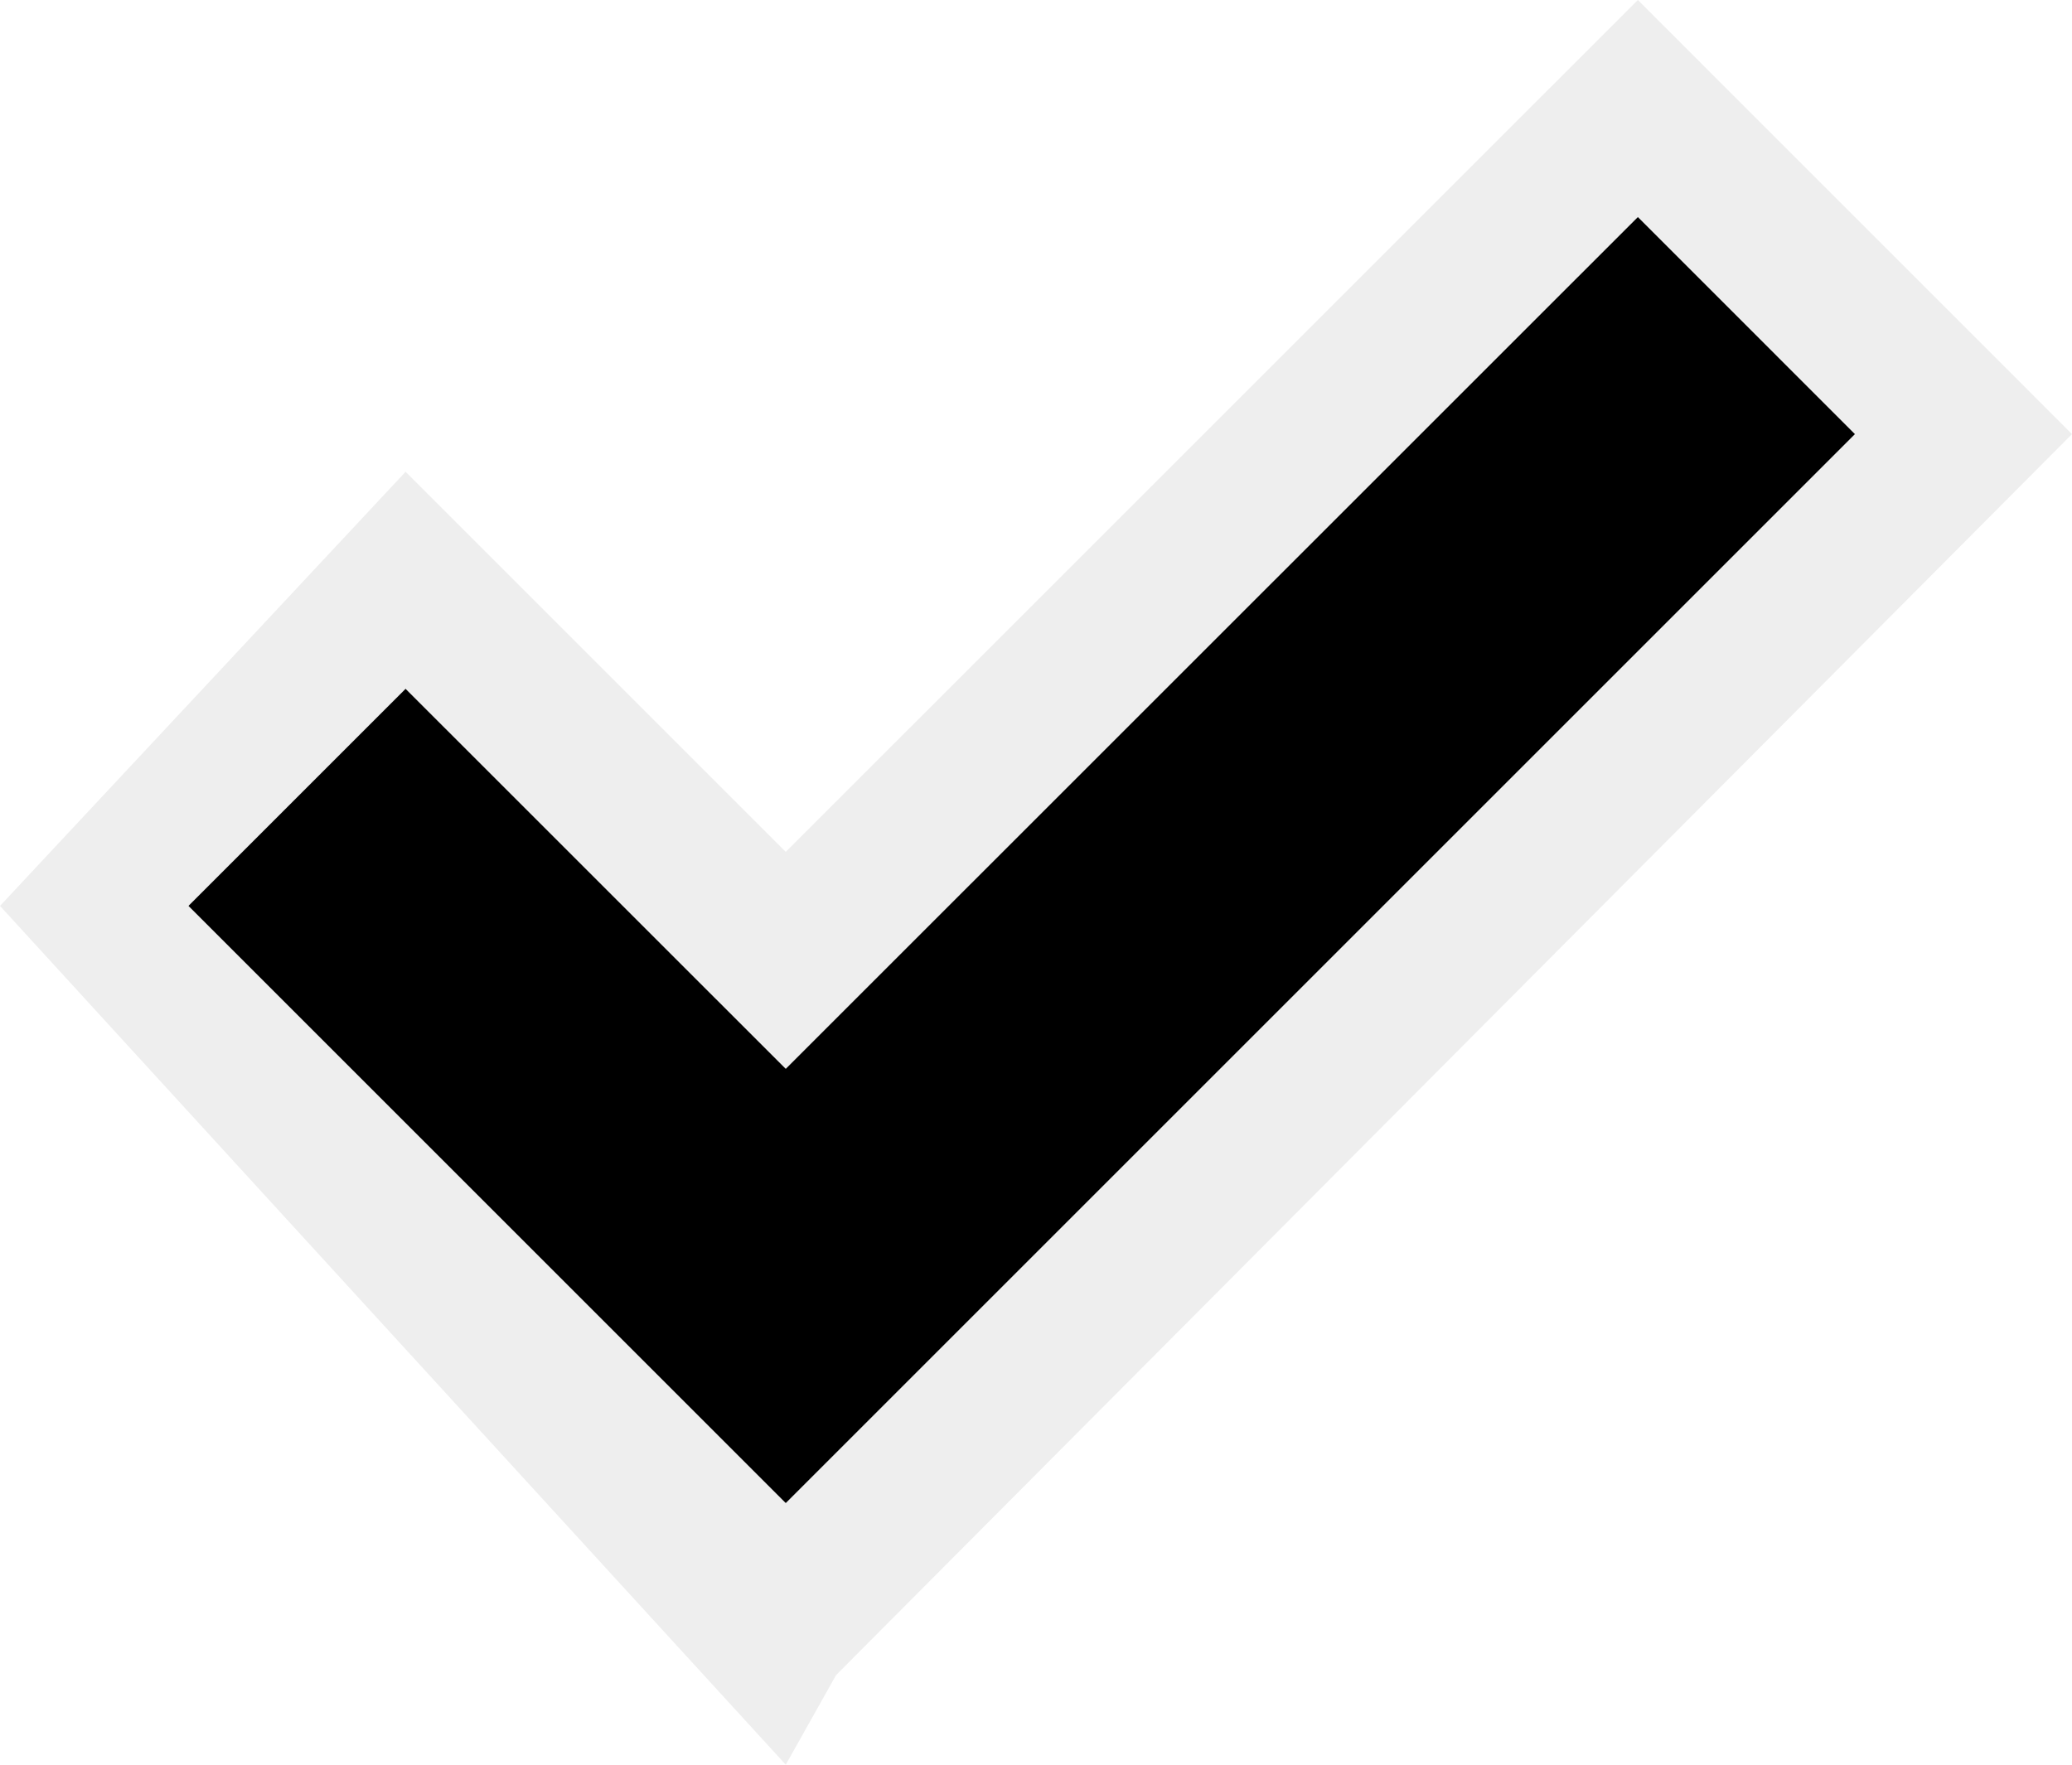
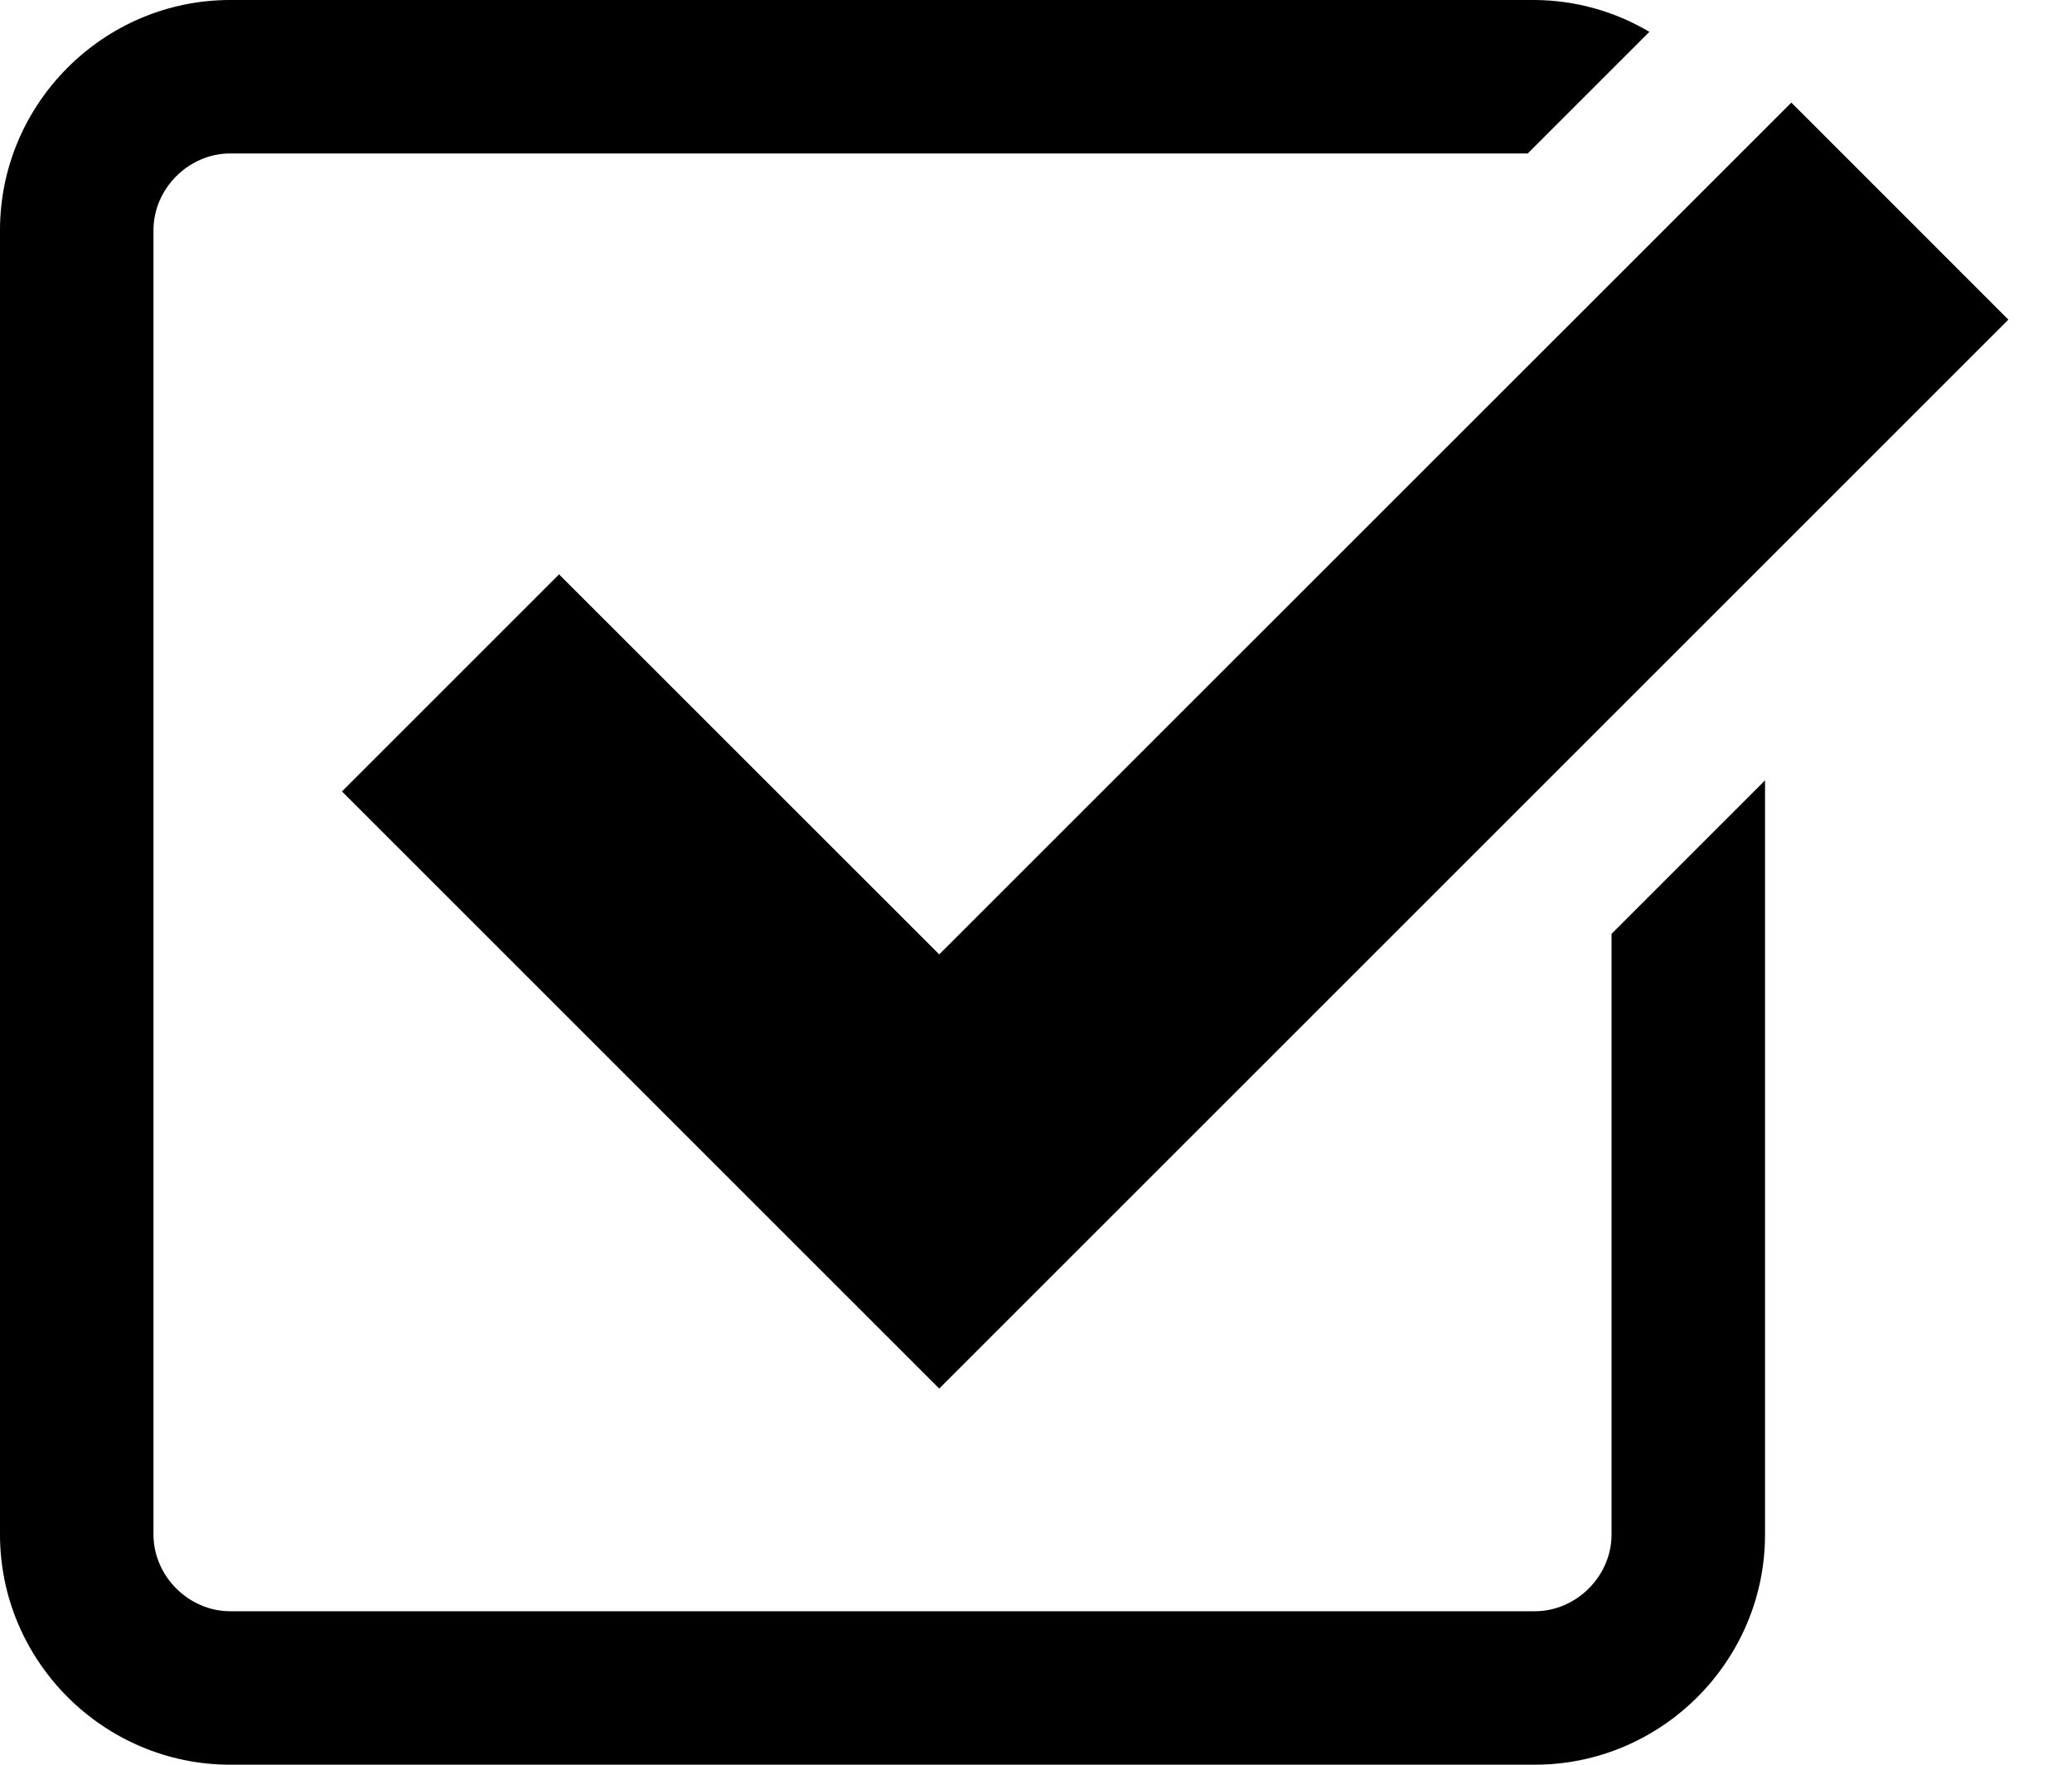
- <svg xmlns="http://www.w3.org/2000/svg" width="27" height="23" viewBox="286 0 27 23">
-   <path fill="#EEE" d="M286 11.807l5.285-5.658 4.954 4.954L307.343 0 313 5.658l-16.105 16.174-.656 1.168L286 11.807z" />
-   <path d="M291.285 8.978l-2.829 2.829 7.783 7.783 13.932-13.932-2.828-2.829-11.104 11.102z" />
+ <svg xmlns="http://www.w3.org/2000/svg" x="0px" y="0px" width="27px" height="23px">
+   <path d="M7.285 7.486l-2.829 2.829 7.783 7.783L26.171 4.166l-2.828-2.829-11.104 11.102z" />
+   <path d="M21 20c0 .542-.458 1-1 1H3c-.542 0-1-.458-1-1V3c0-.542.458-1 1-1h16.908L21.493.415A2.96 2.96 0 0 0 20 0H3C1.35 0 0 1.35 0 3v17c0 1.65 1.35 3 3 3h17c1.65 0 3-1.35 3-3v-9.829l-2 2V20z" />
</svg>
